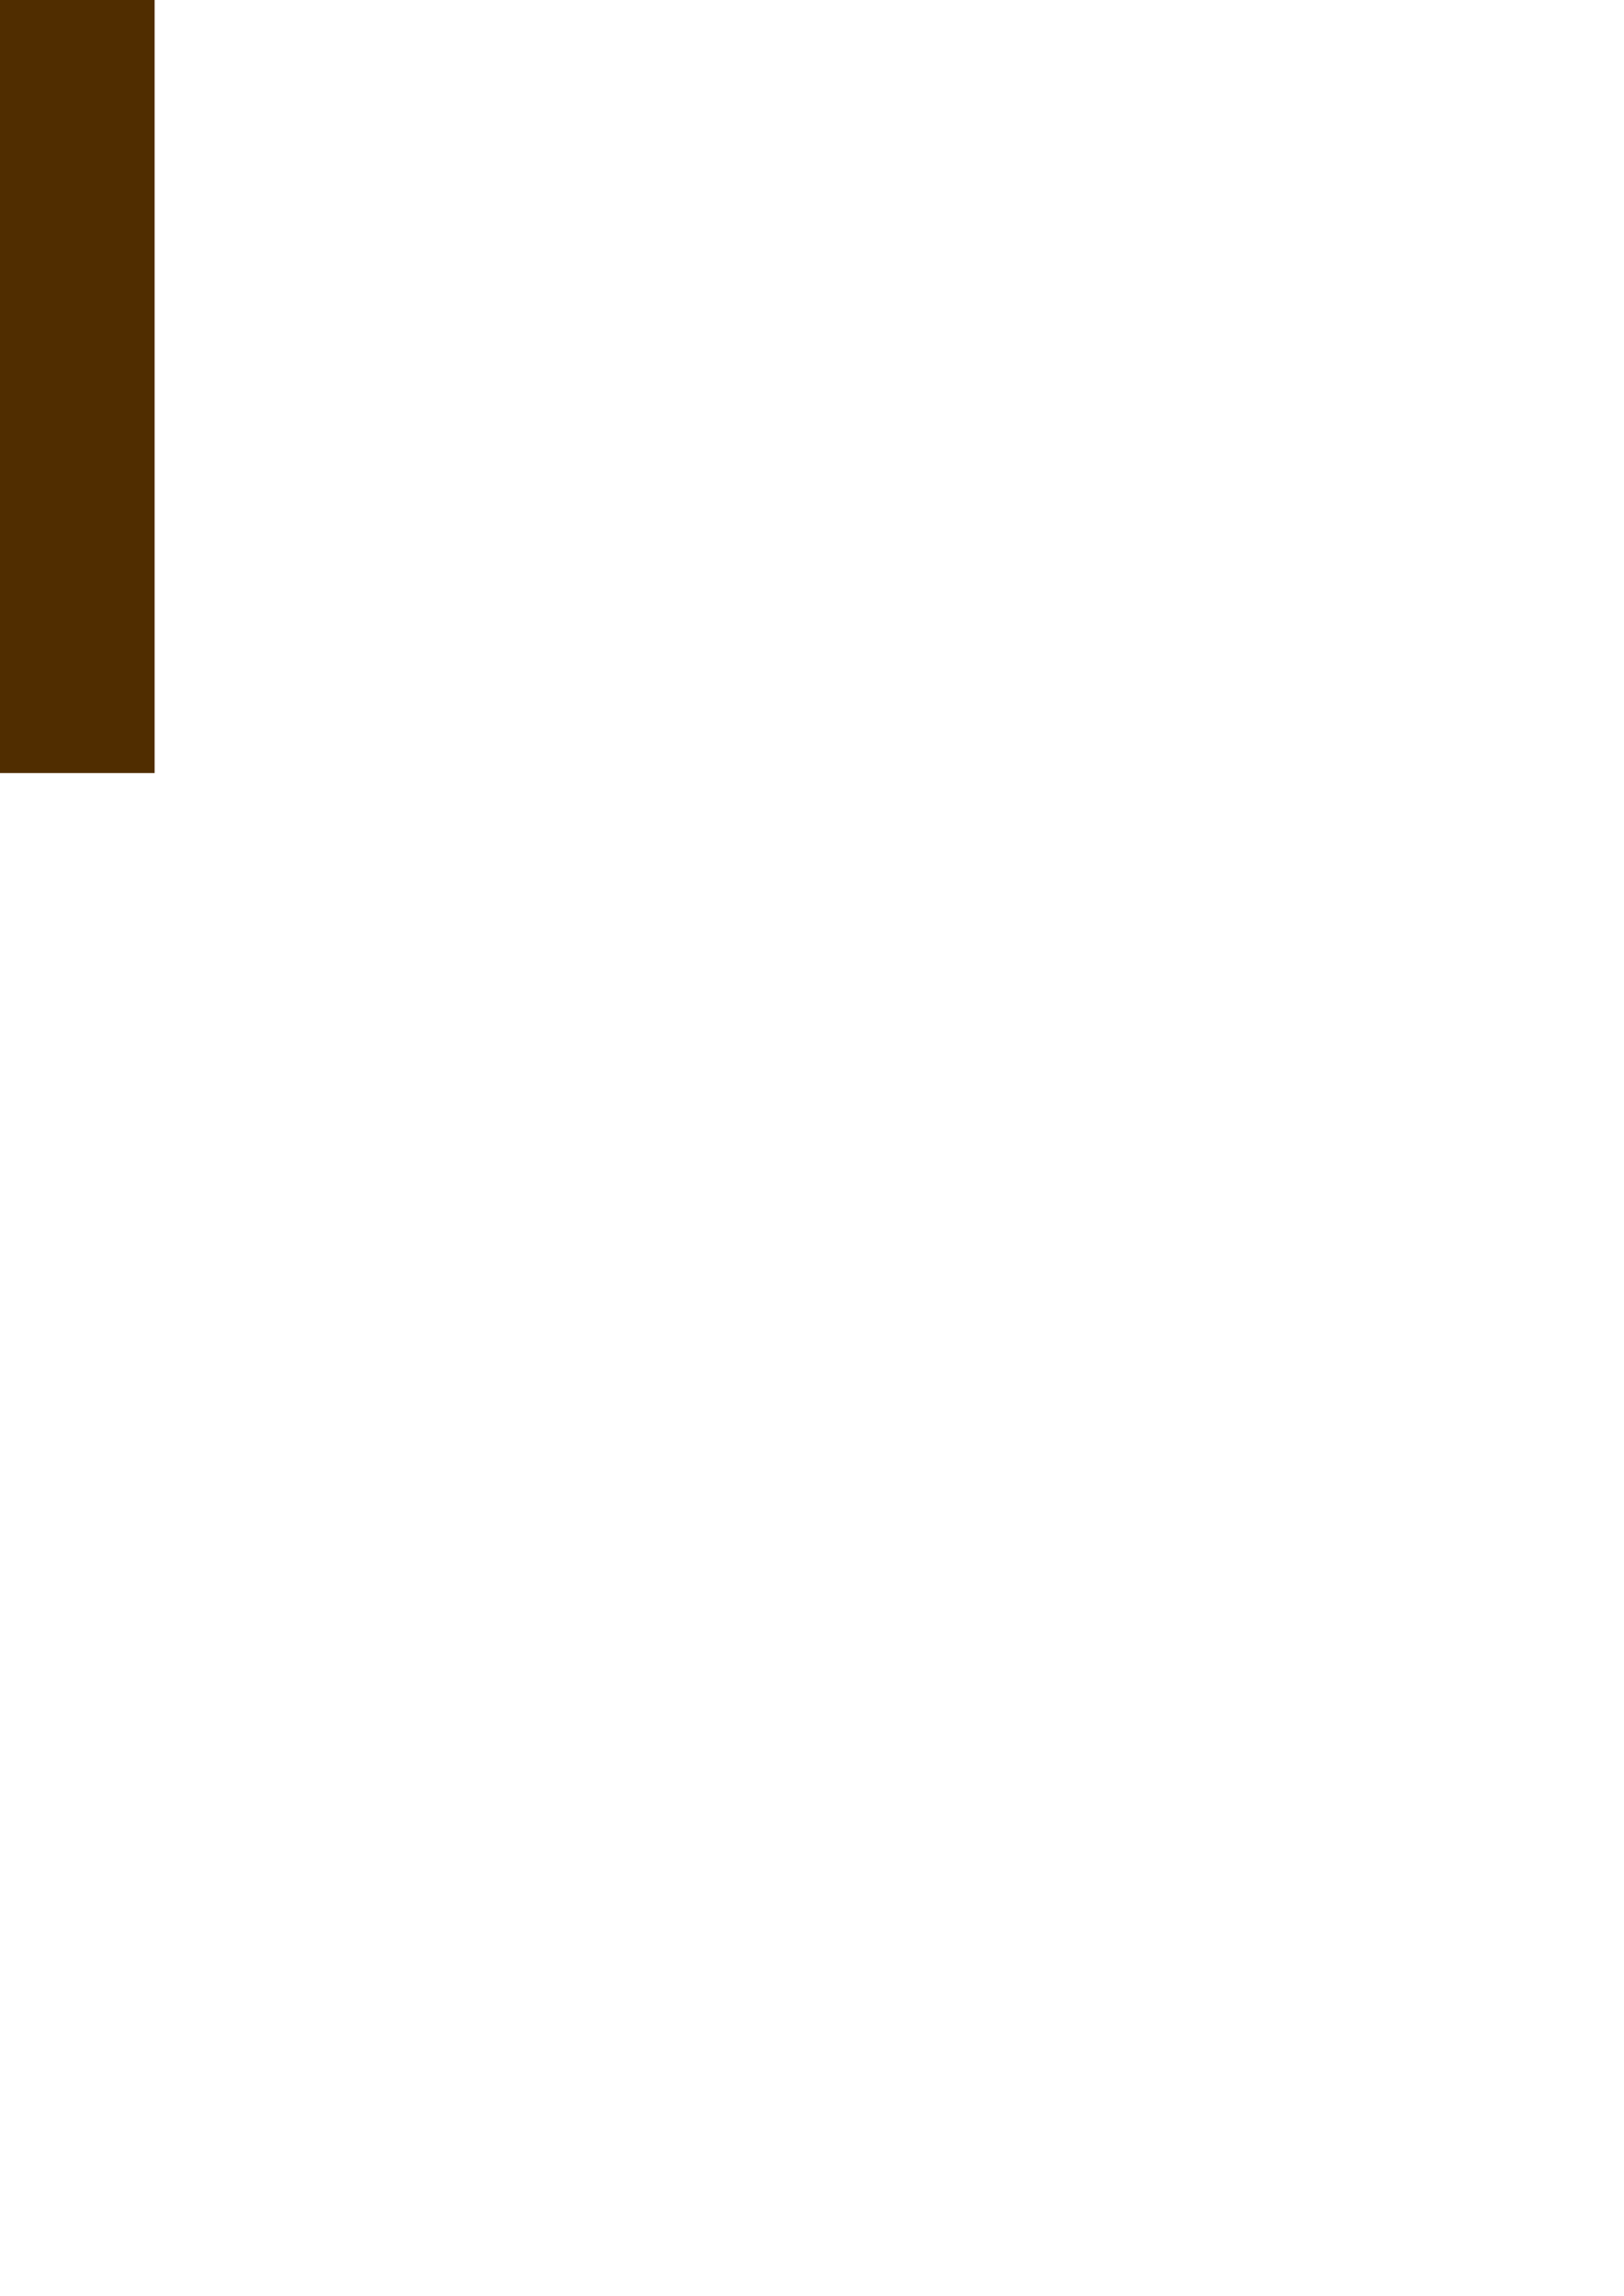
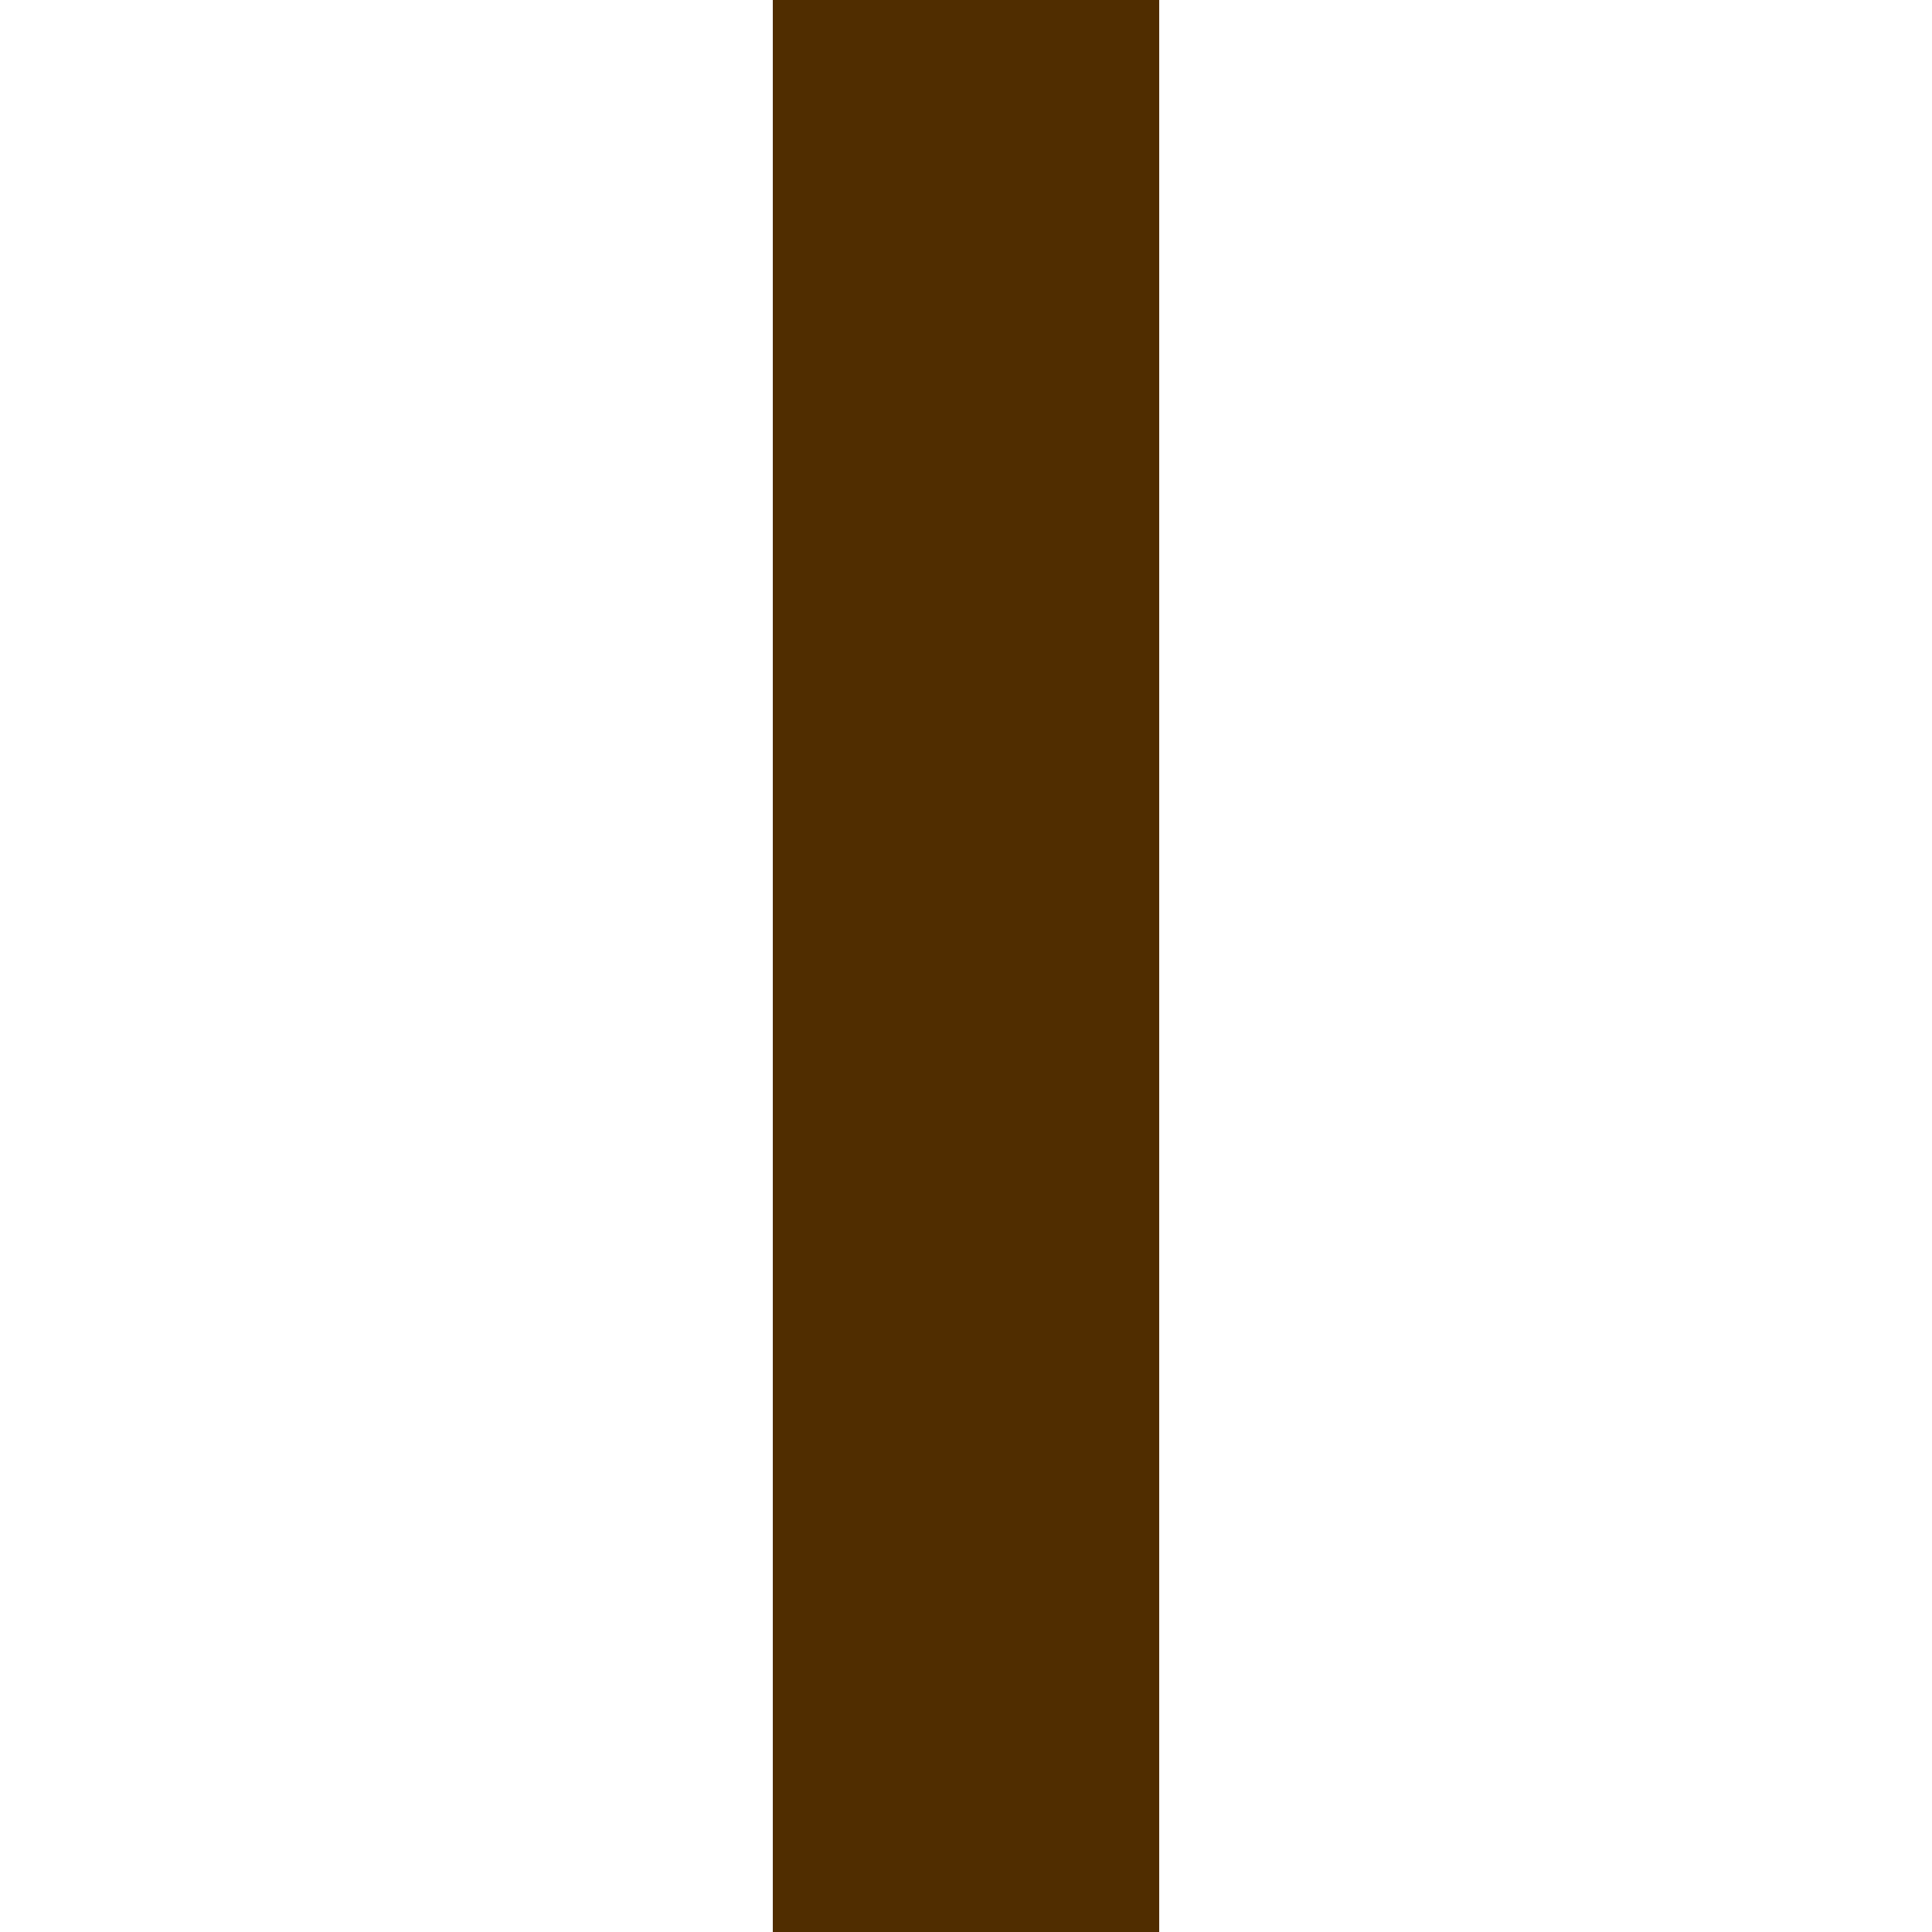
- <svg xmlns="http://www.w3.org/2000/svg" width="210mm" height="297mm" viewBox="0 0 210 297" version="1.1" id="svg8">
+ <svg xmlns="http://www.w3.org/2000/svg" width="100mm" height="100mm" viewBox="0 0 100 100" version="1.1" id="svg8">
  <defs id="defs2" />
  <g id="layer2" style="display:inline">
-     <rect style="display:inline;fill:#502d00;fill-opacity:1;stroke:none;stroke-width:0.1;stop-color:#000000" id="rect848-6" width="20" height="100" x="-2.8421709e-14" y="0" />
+     <rect style="display:inline;fill:#502d00;fill-opacity:1;stroke:none;stroke-width:0.1;stop-color:#000000" id="rect848-6" width="20" height="100" x="40" y="0" />
  </g>
  <g id="layer3" style="display:none">
    <rect style="display:inline;fill:#502d00;fill-opacity:1;stroke:none;stroke-width:0.1;stop-color:#000000" id="rect848" width="20" height="100" x="0" y="-100" transform="rotate(90)" />
  </g>
  <g id="layer4" style="display:none">
    <path style="display:inline;fill:#502d00;fill-opacity:1;stroke:#000000;stroke-width:0.265px;stroke-linecap:butt;stroke-linejoin:miter;stroke-opacity:1" d="M 100.132,0.132 V 50.132 C 83.466,66.799 66.799,83.466 50.132,100.132 H 0.132 V 80.132 H 40.132 l 40,-40 V 0.132 Z" id="path835-6" />
  </g>
  <g id="layer5" style="display:none">
    <path style="display:inline;fill:#502d00;fill-opacity:1;stroke:none;stroke-width:0.265px;stroke-linecap:butt;stroke-linejoin:miter;stroke-opacity:1" d="M 0,-1.3e-6 H 50 C 66.667,16.667 83.333,33.333 100,50 v 50 H 80 V 60 L 40,20 H 0 Z" id="path835-0" />
  </g>
  <g id="layer6" style="display:none">
    <path style="display:inline;fill:#502d00;fill-opacity:1;stroke:none;stroke-width:0.265px;stroke-linecap:butt;stroke-linejoin:miter;stroke-opacity:1" d="M 0,100 V 50 C 16.667,33.333 33.333,16.667 50,0 h 50 V 20 H 60 L 20,60 v 40 z" id="path835" />
  </g>
  <g id="layer7" style="display:none">
    <path style="display:inline;fill:#502d00;fill-opacity:1;stroke:none;stroke-width:0.265px;stroke-linecap:butt;stroke-linejoin:miter;stroke-opacity:1" d="M 100,100 H 50 C 33.333,83.333 16.667,66.667 0,50 V 0 h 20 v 40 l 40,40 h 40 z" id="path835-3" />
  </g>
</svg>
